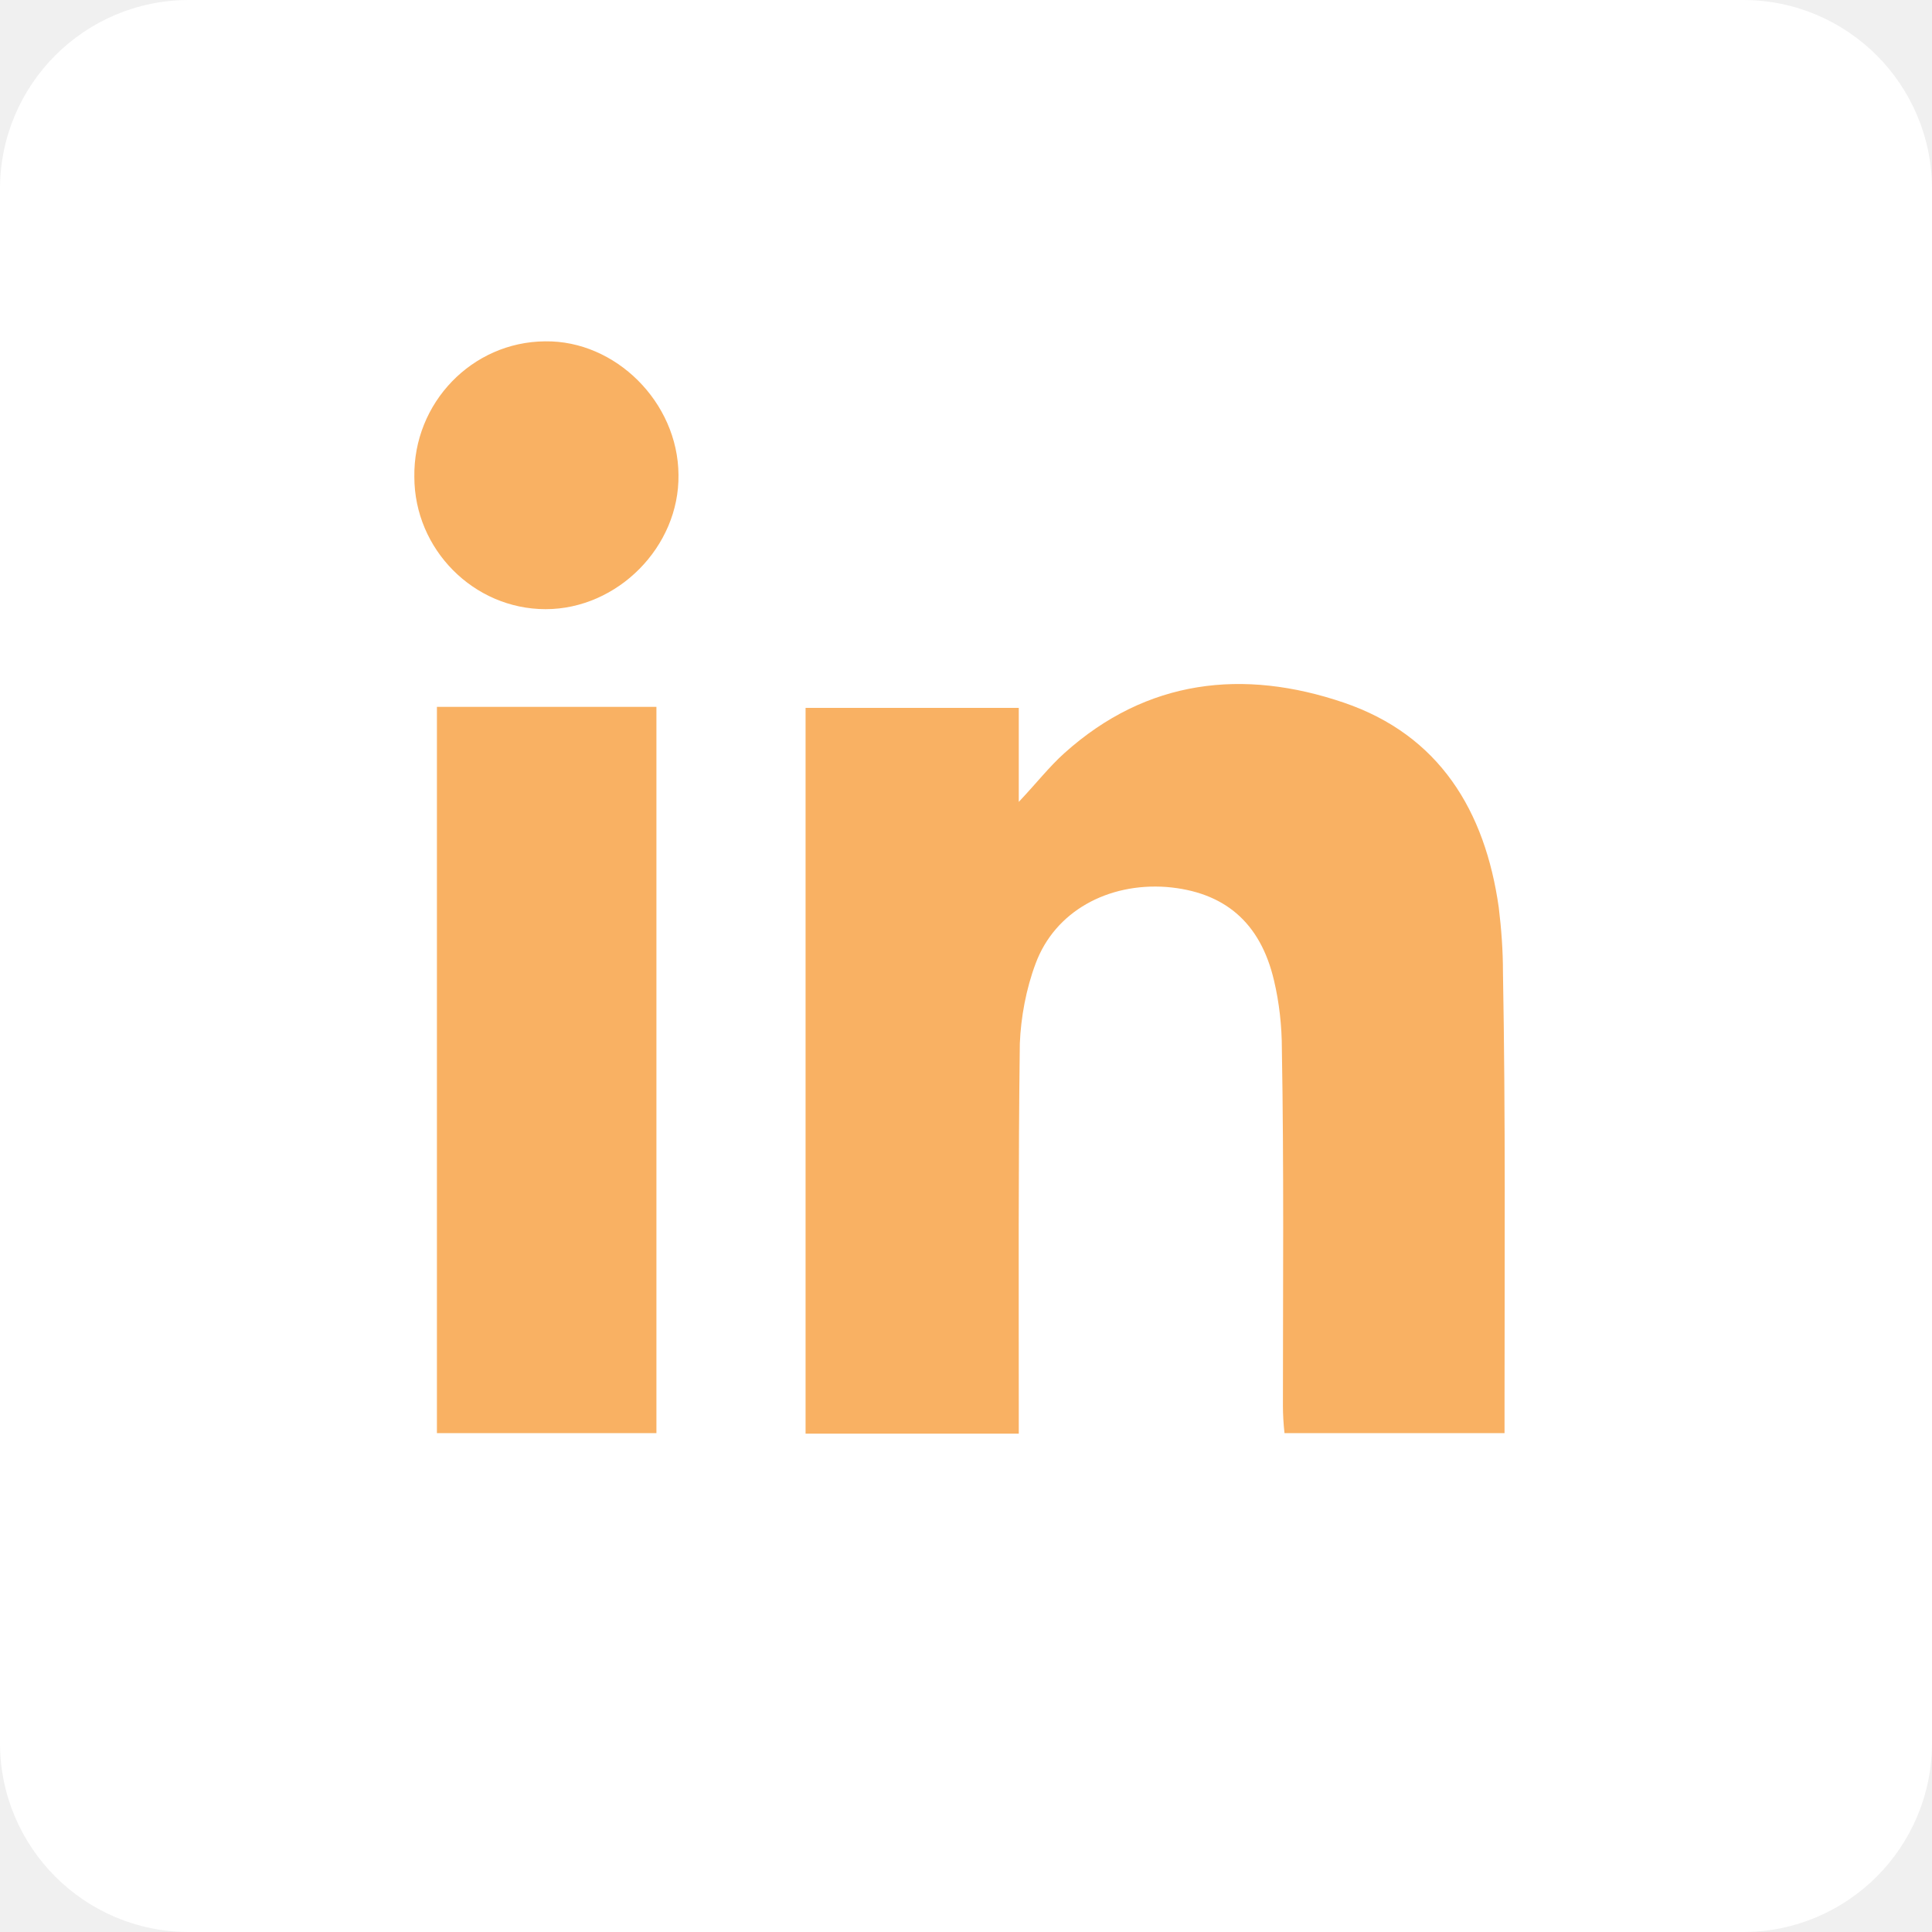
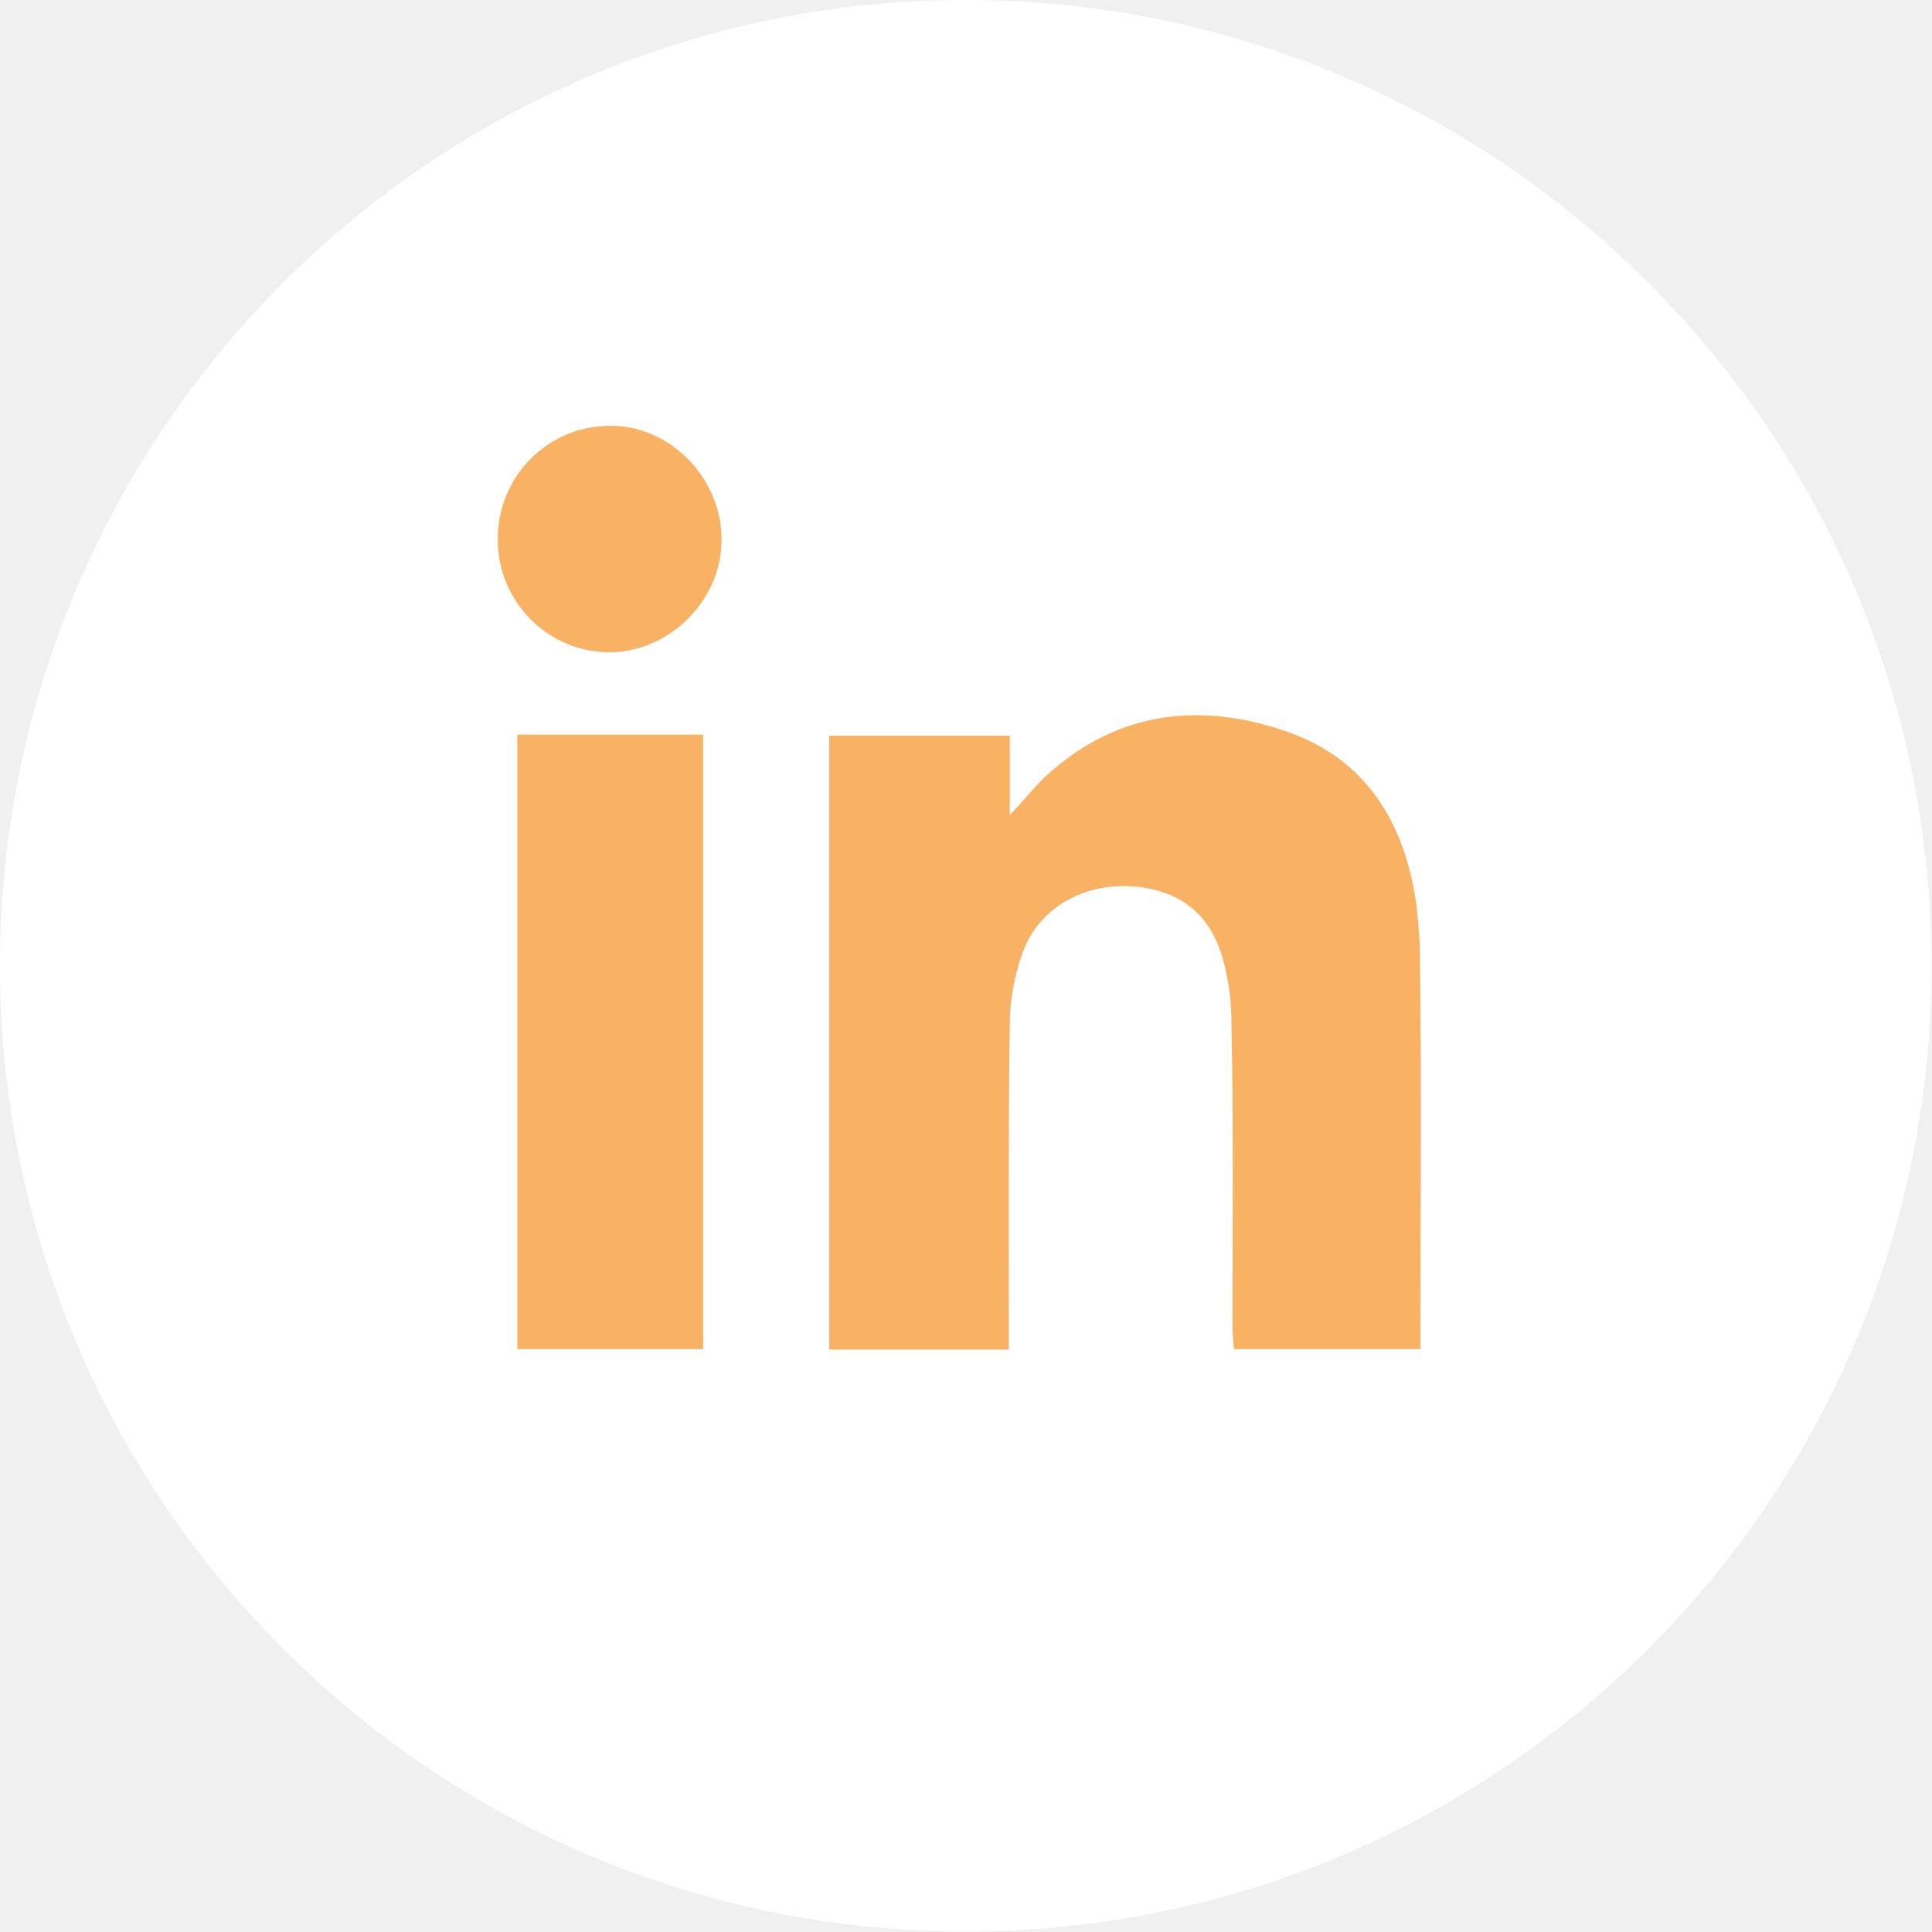
- <svg xmlns="http://www.w3.org/2000/svg" version="1.1" id="Layer_1" x="0px" y="0px" viewBox="40 -39.9 367.9 367.9" style="enable-background:new 40 -39.9 367.9 367.9;" xml:space="preserve">
+ <svg xmlns="http://www.w3.org/2000/svg" version="1.1" id="Layer_1" x="0px" y="0px" viewBox="-121 213.1 367.9 367.9" style="enable-background:new -121 213.1 367.9 367.9;" xml:space="preserve">
  <style type="text/css">
	.st0{fill:#FFFFFF;}
	.st1{fill:#F9B163;}
</style>
-   <path class="st0" d="M76-39.9h295.9c19.9,0,36,16.1,36,36V292c0,19.9-16.1,36-36,36H76c-19.9,0-36-16.1-36-36V-3.9  C40-23.8,56.1-39.9,76-39.9z" />
-   <path id="wt6oF8.tif" class="st1" d="M169.2,50.5c0.2,13.7-11.6,25.6-25.3,25.6s-25-11.4-25-25.2c-0.2-14.1,11-25.7,24.9-25.8  C157.2,24.9,169.1,36.7,169.2,50.5z M326.5,227.6v5.4h-41.9c-0.2-1.8-0.3-3.6-0.3-5.2c0-22.6,0.2-45.4-0.2-67.9  c0-4.4-0.5-8.9-1.5-13.1c-2.6-11.1-9.5-16.9-20.5-17.8c-11.1-0.8-21.2,4.6-24.9,14.6c-1.8,4.8-2.8,10.2-3,15.2  c-0.3,23-0.2,45.9-0.2,68.9v5.4h-40.6V94.9H234v17.9c3.4-3.6,5.8-6.7,8.7-9.3c15.7-14.1,34.1-16.1,53.2-9.6  c18.2,6.2,26.9,20.6,29.5,39c0.5,4.1,0.8,8.2,0.8,12.3C326.7,172.5,326.5,200.1,326.5,227.6L326.5,227.6z M123.2,94.7H165V233h-41.8  V94.7z" />
+   <circle class="st0" cx="62.9" cy="397" r="183.9" />
+   <path id="wt6oF8.tif" class="st1" d="M16.4,315.6c0.2,11.6-9.8,21.7-21.4,21.7s-21.2-9.6-21.2-21.3c-0.2-11.9,9.3-21.7,21.1-21.8  C6.3,293.9,16.3,303.9,16.4,315.6z M149.5,465.4v4.6h-35.5c-0.2-1.5-0.3-3-0.3-4.4c0-19.1,0.2-38.4-0.2-57.5c0-3.7-0.4-7.5-1.3-11.1  c-2.2-9.4-8-14.3-17.3-15.1c-9.4-0.7-17.9,3.9-21.1,12.4c-1.5,4.1-2.4,8.6-2.5,12.9c-0.3,19.5-0.2,38.8-0.2,58.3v4.6H36.9V353.2  h34.4v15.1c2.9-3,4.9-5.7,7.4-7.9c13.3-11.9,28.9-13.6,45-8.1c15.4,5.2,22.8,17.4,25,33c0.4,3.5,0.7,6.9,0.7,10.4  C149.7,418.8,149.5,442.2,149.5,465.4L149.5,465.4z M-22.5,353h35.4v117h-35.4V353z" />
</svg>
